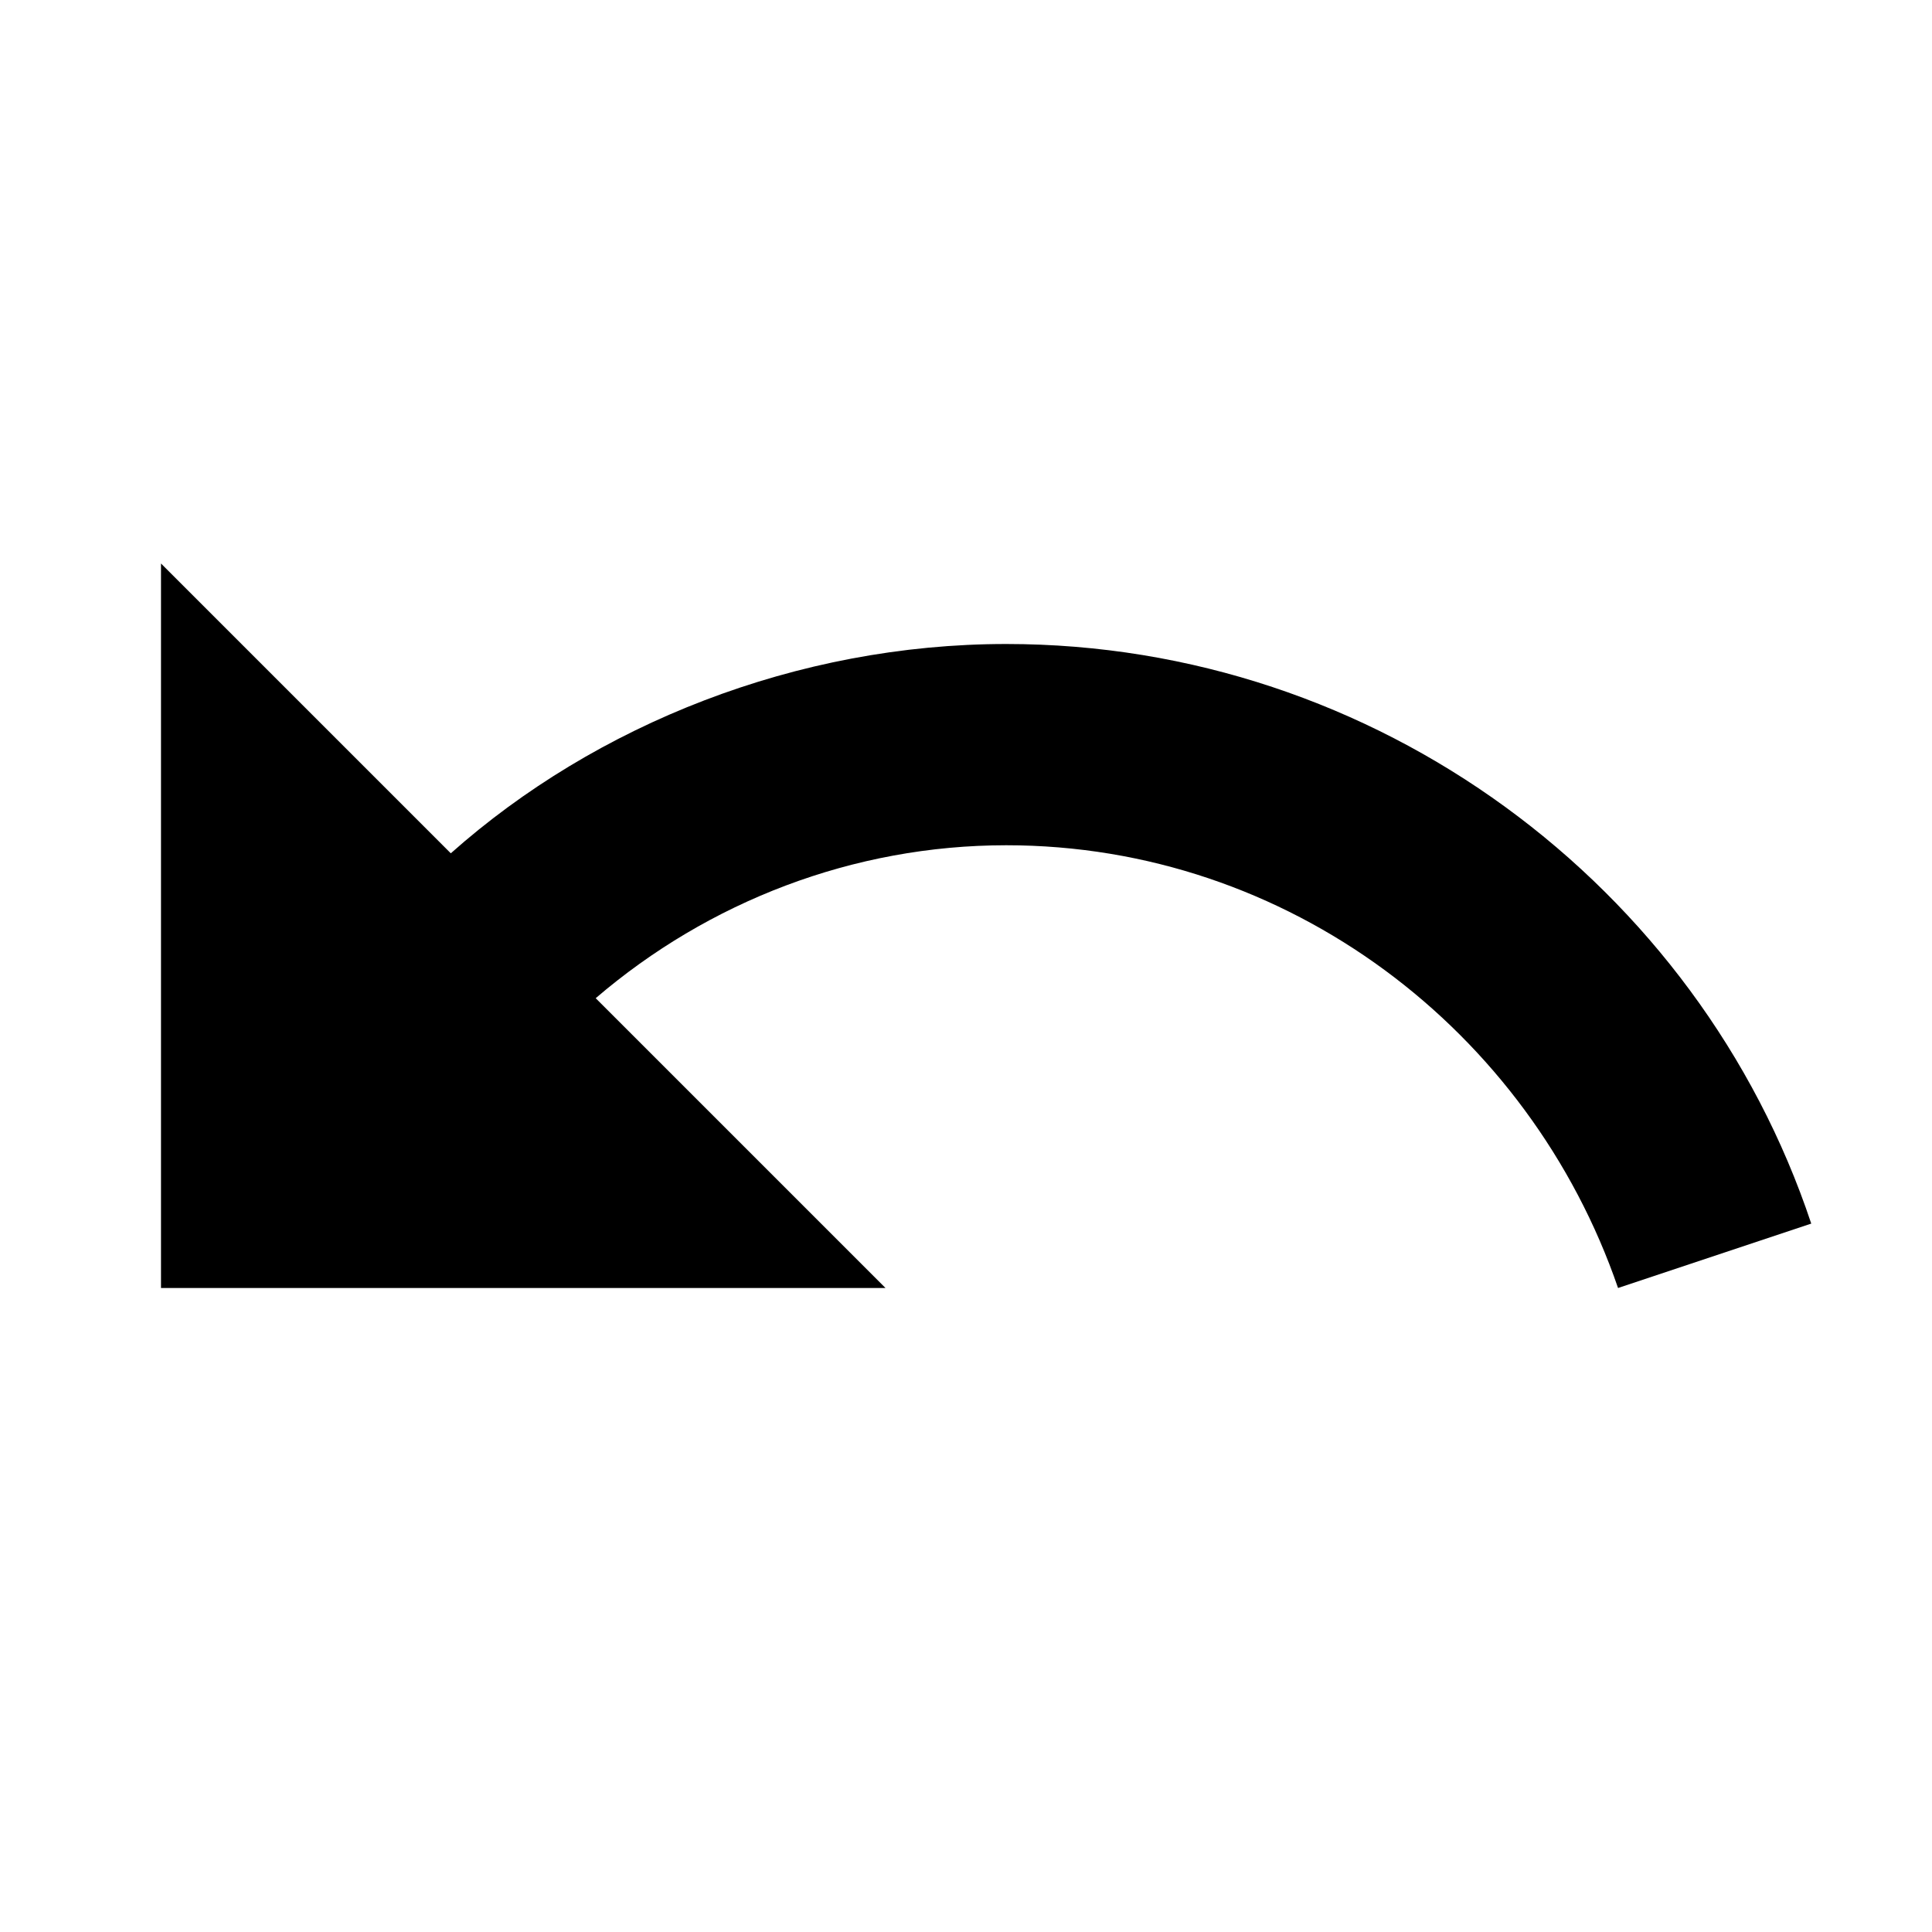
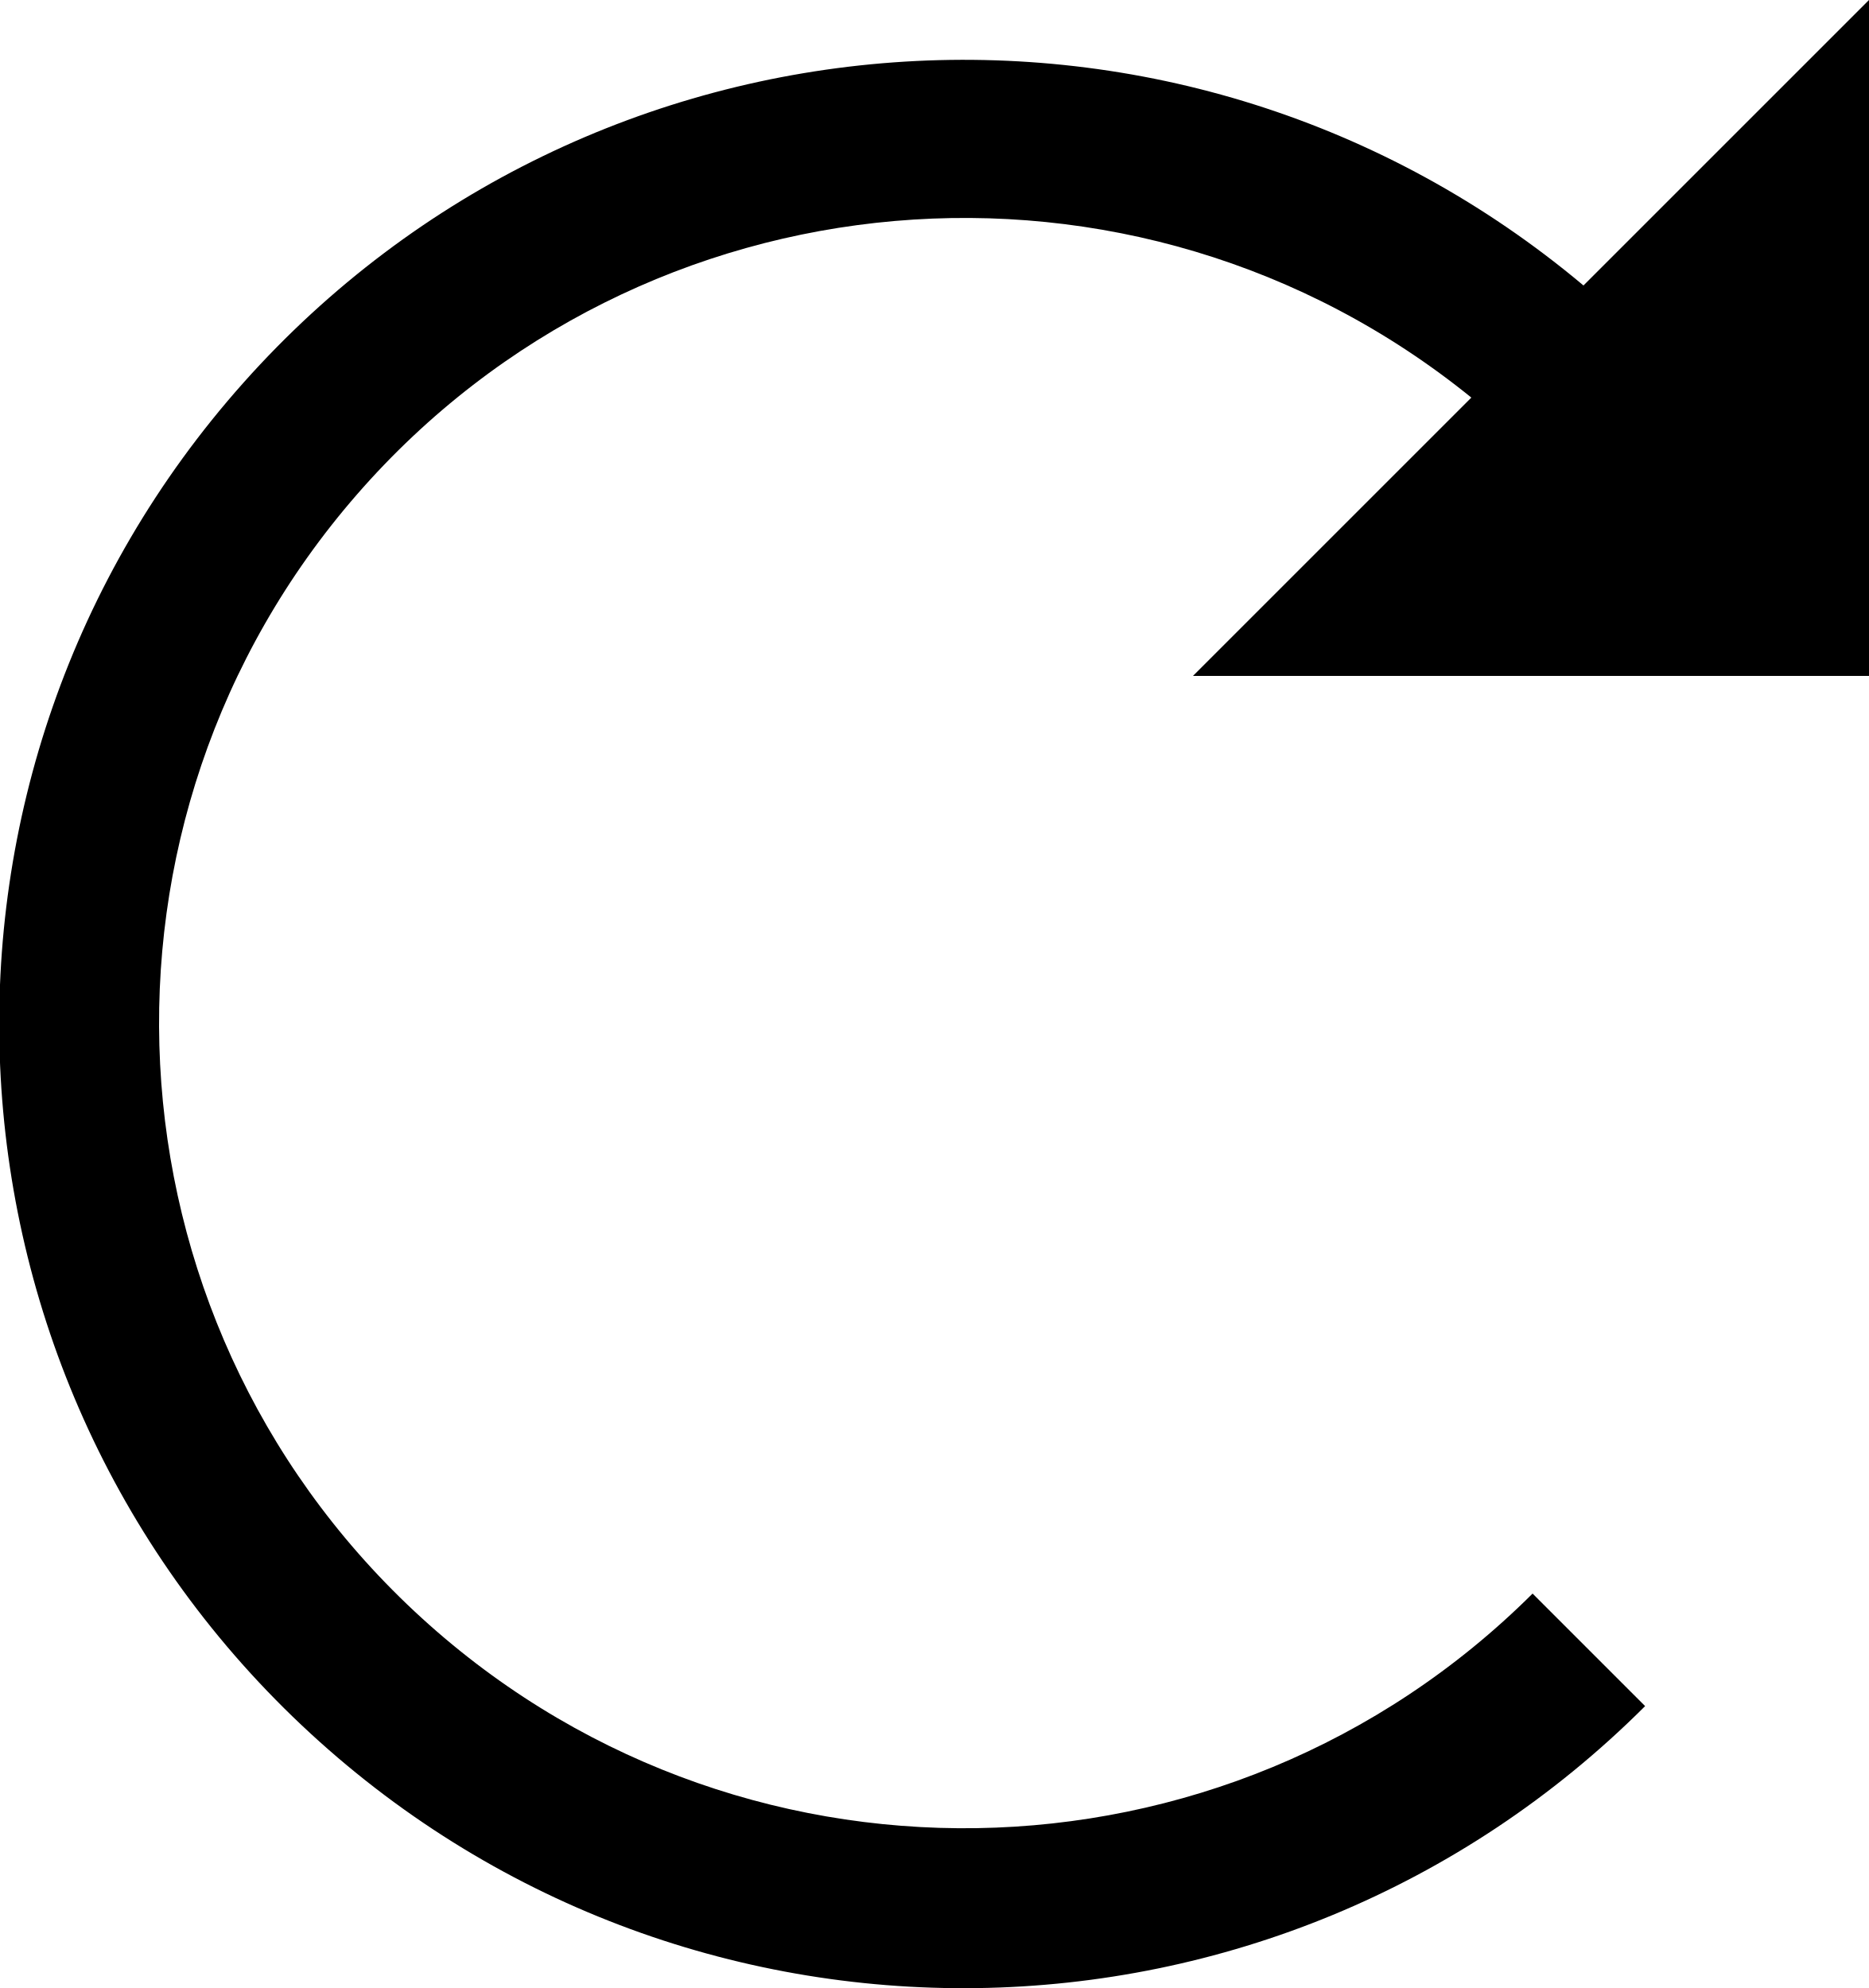
- <svg xmlns="http://www.w3.org/2000/svg" version="1.1" id="Layer_1" x="0px" y="0px" viewBox="0 0 24 24" enable-background="new 0 0 24 24" xml:space="preserve">
-   <path fill="none" d="M0,0h24v24H0V0z" />
-   <path d="M12.5,8c-2.6,0-5.1,1-6.9,2.6L2,7v9h9l-3.6-3.6c1.4-1.2,3.2-1.9,5.1-1.9c3.5,0,6.5,2.3,7.6,5.5l2.4-0.8  C21.1,11,17.1,8,12.5,8z" />
+ <svg xmlns="http://www.w3.org/2000/svg" id="Layer_1" data-name="Layer 1" viewBox="0 0 47 50">
+   <path d="M41.82,7.18a24.25,24.25,0,1,0,1.55,35.73l-2.83-2.83A20.25,20.25,0,1,1,39,10l-7,7H49V0Z" transform="translate(-2)" />
</svg>
